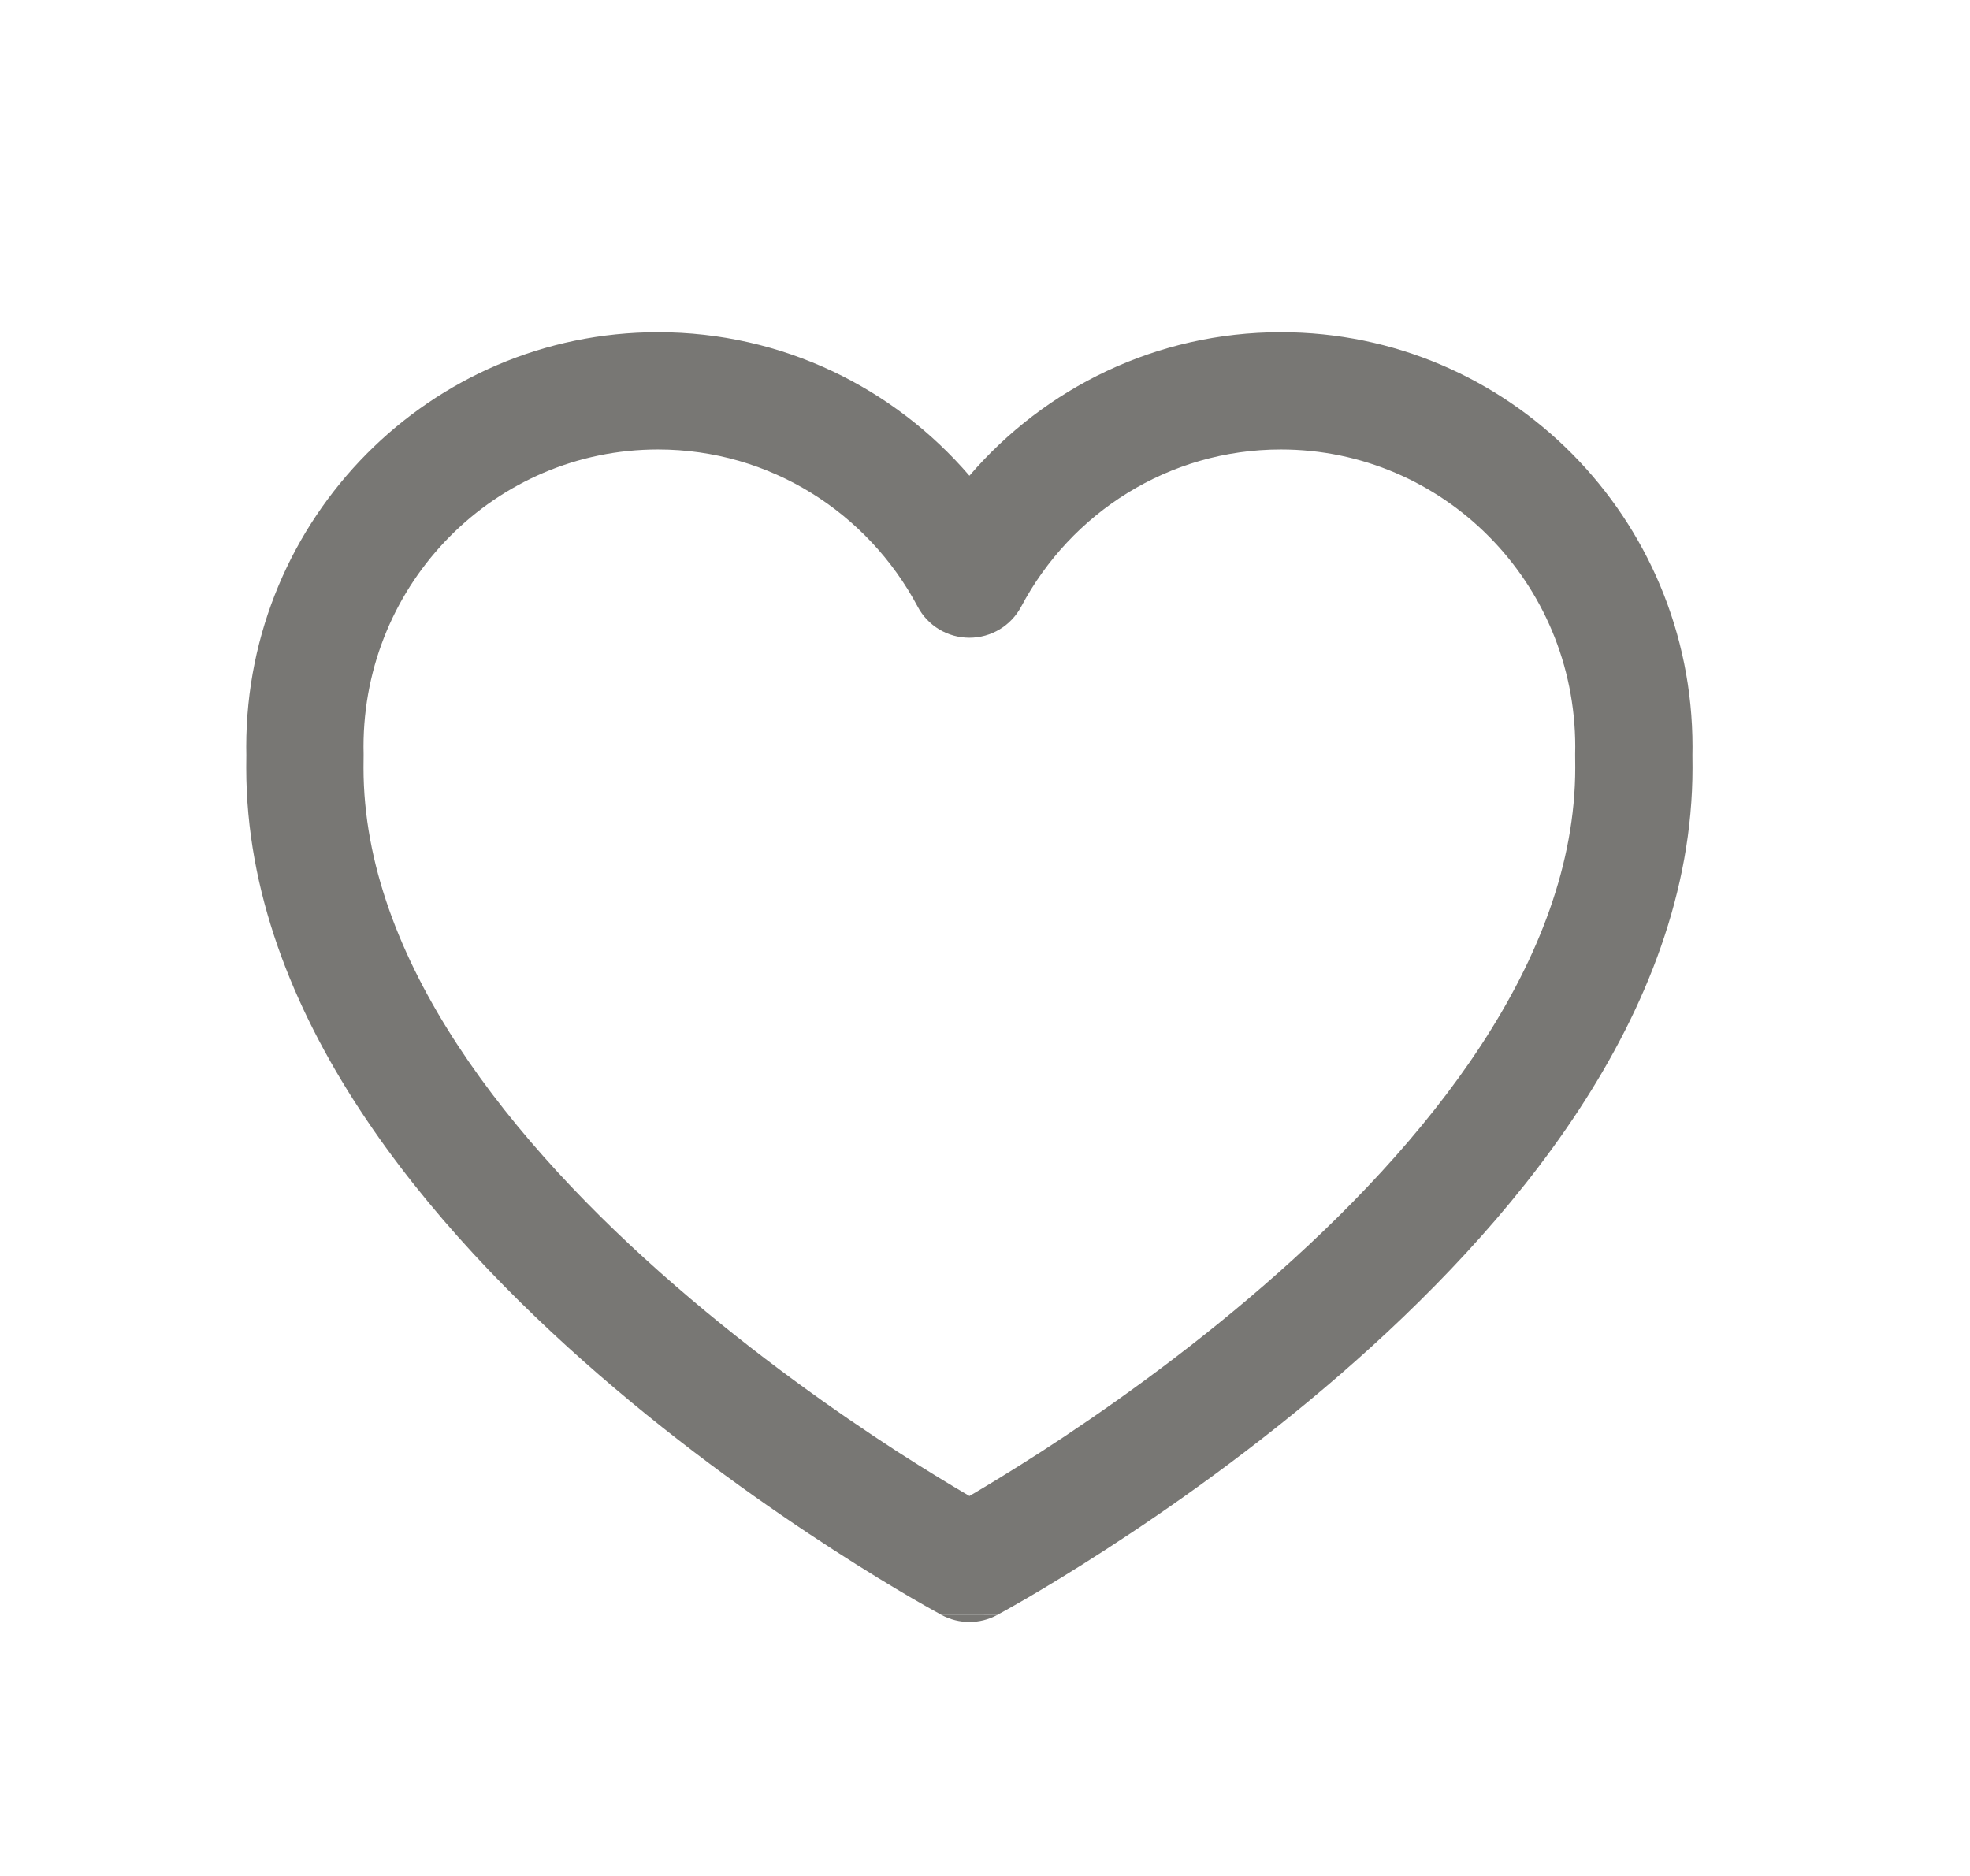
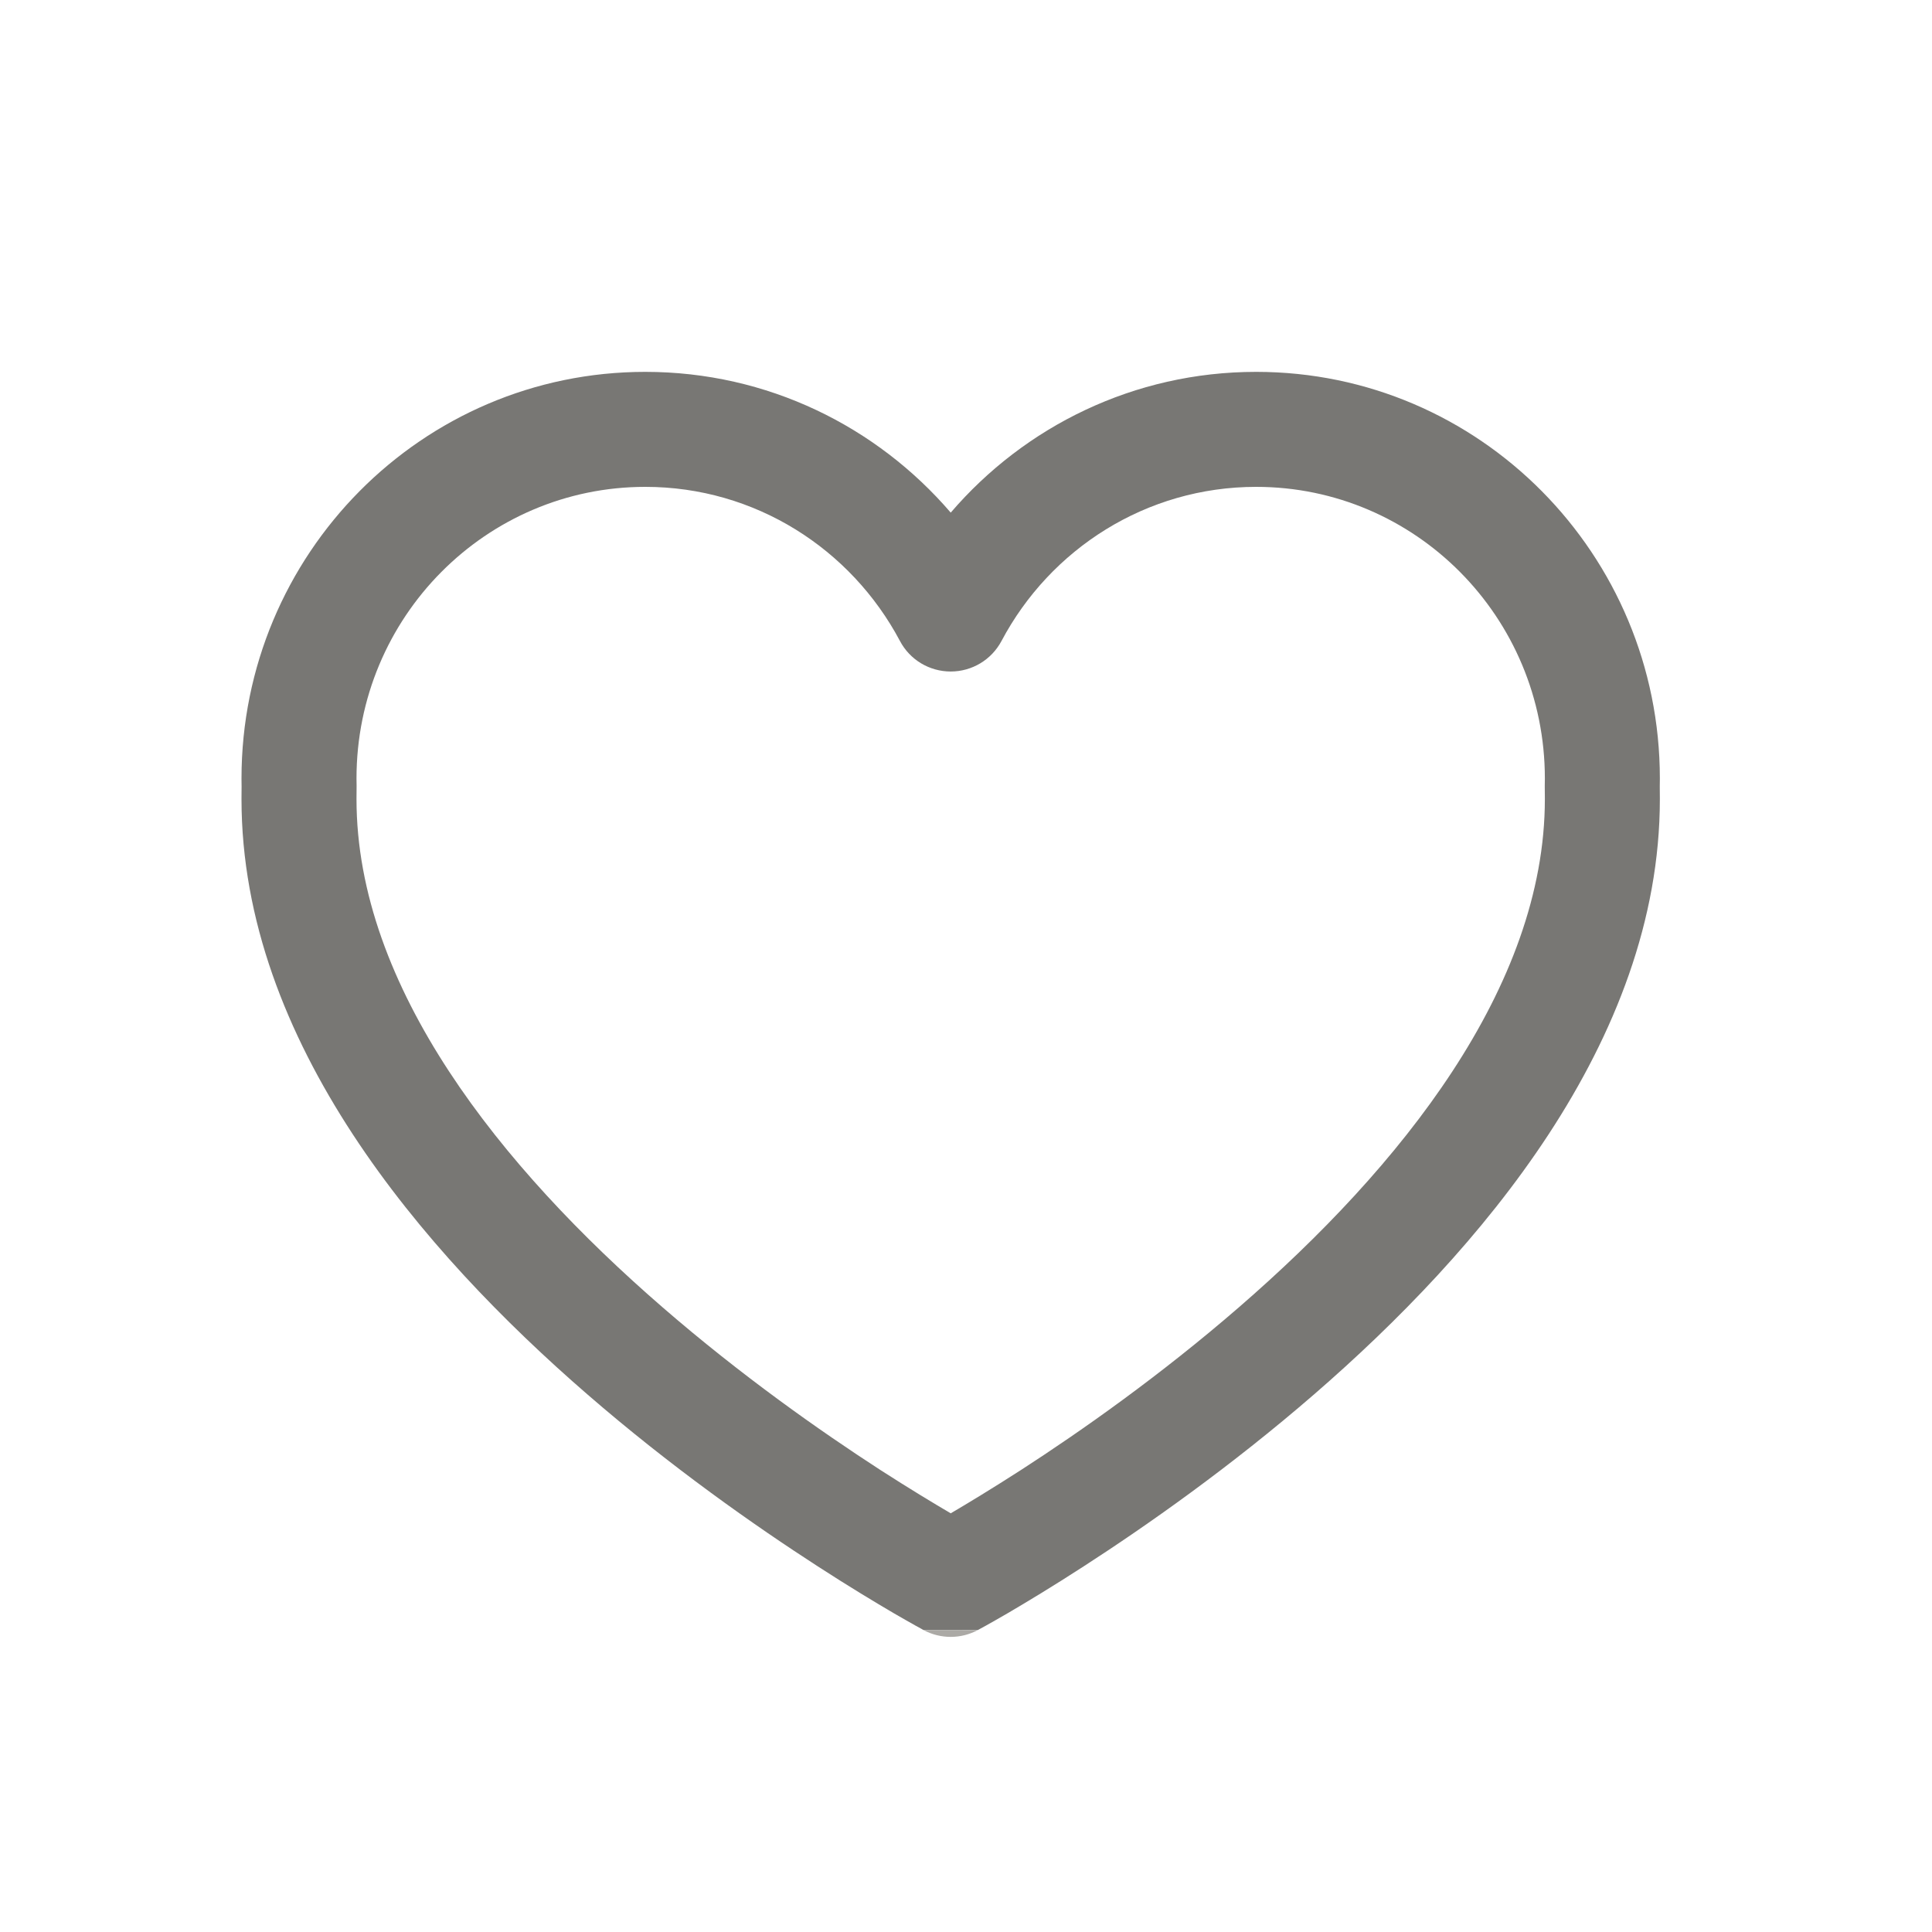
- <svg xmlns="http://www.w3.org/2000/svg" width="21" height="20" viewBox="0 0 21 20" fill="none">
+ <svg xmlns="http://www.w3.org/2000/svg" width="20" height="20" viewBox="0 0 21 20" fill="none">
  <path fill-rule="evenodd" clip-rule="evenodd" d="M10.334 17.218L10.186 17.218L10.038 17.218L10.036 17.216L10.031 17.214L10.014 17.204C9.999 17.196 9.977 17.184 9.95 17.169C9.895 17.138 9.815 17.093 9.715 17.035C9.514 16.917 9.229 16.746 8.888 16.525C8.207 16.085 7.296 15.447 6.383 14.655C4.597 13.107 2.625 10.823 2.625 8.185C2.625 8.139 2.626 8.094 2.626 8.049C2.626 8.02 2.625 7.991 2.625 7.962C2.625 5.526 4.585 3.542 7.014 3.542C8.342 3.542 9.53 4.136 10.334 5.072C11.137 4.136 12.326 3.542 13.654 3.542C16.082 3.542 18.042 5.526 18.042 7.962C18.042 7.991 18.042 8.02 18.041 8.049C18.042 8.094 18.042 8.139 18.042 8.185C18.042 10.823 16.071 13.107 14.285 14.655C13.371 15.447 12.461 16.085 11.78 16.525C11.439 16.746 11.154 16.917 10.953 17.035C10.853 17.093 10.773 17.138 10.718 17.169C10.69 17.184 10.669 17.196 10.654 17.204L10.636 17.214L10.632 17.216L10.63 17.217L10.334 17.218ZM7.014 4.792C5.285 4.792 3.875 6.206 3.875 7.962C3.875 7.985 3.876 8.009 3.876 8.033C3.876 8.04 3.876 8.048 3.876 8.055C3.876 8.098 3.875 8.141 3.875 8.185C3.875 10.231 5.446 12.189 7.202 13.71C8.059 14.453 8.919 15.057 9.566 15.476C9.883 15.68 10.148 15.84 10.334 15.949C10.52 15.84 10.784 15.68 11.101 15.476C11.749 15.057 12.609 14.453 13.466 13.71C15.222 12.189 16.792 10.231 16.792 8.185C16.792 8.141 16.792 8.098 16.791 8.055C16.791 8.051 16.791 8.048 16.791 8.044C16.791 8.04 16.791 8.037 16.791 8.033C16.792 8.009 16.792 7.985 16.792 7.962C16.792 6.206 15.382 4.792 13.654 4.792C12.459 4.792 11.416 5.467 10.886 6.467C10.777 6.672 10.565 6.799 10.334 6.799C10.102 6.799 9.89 6.672 9.782 6.467C9.251 5.467 8.209 4.792 7.014 4.792Z" fill="#787774" />
-   <path d="M10.334 17.218H10.482H10.629C10.445 17.317 10.223 17.317 10.038 17.218L10.186 17.218L10.334 17.218Z" fill="#787774" />
+   <path d="M10.334 17.218H10.482H10.629C10.445 17.317 10.223 17.317 10.038 17.218L10.186 17.218L10.334 17.218Z" fill="#ABA9A5" />
</svg>
